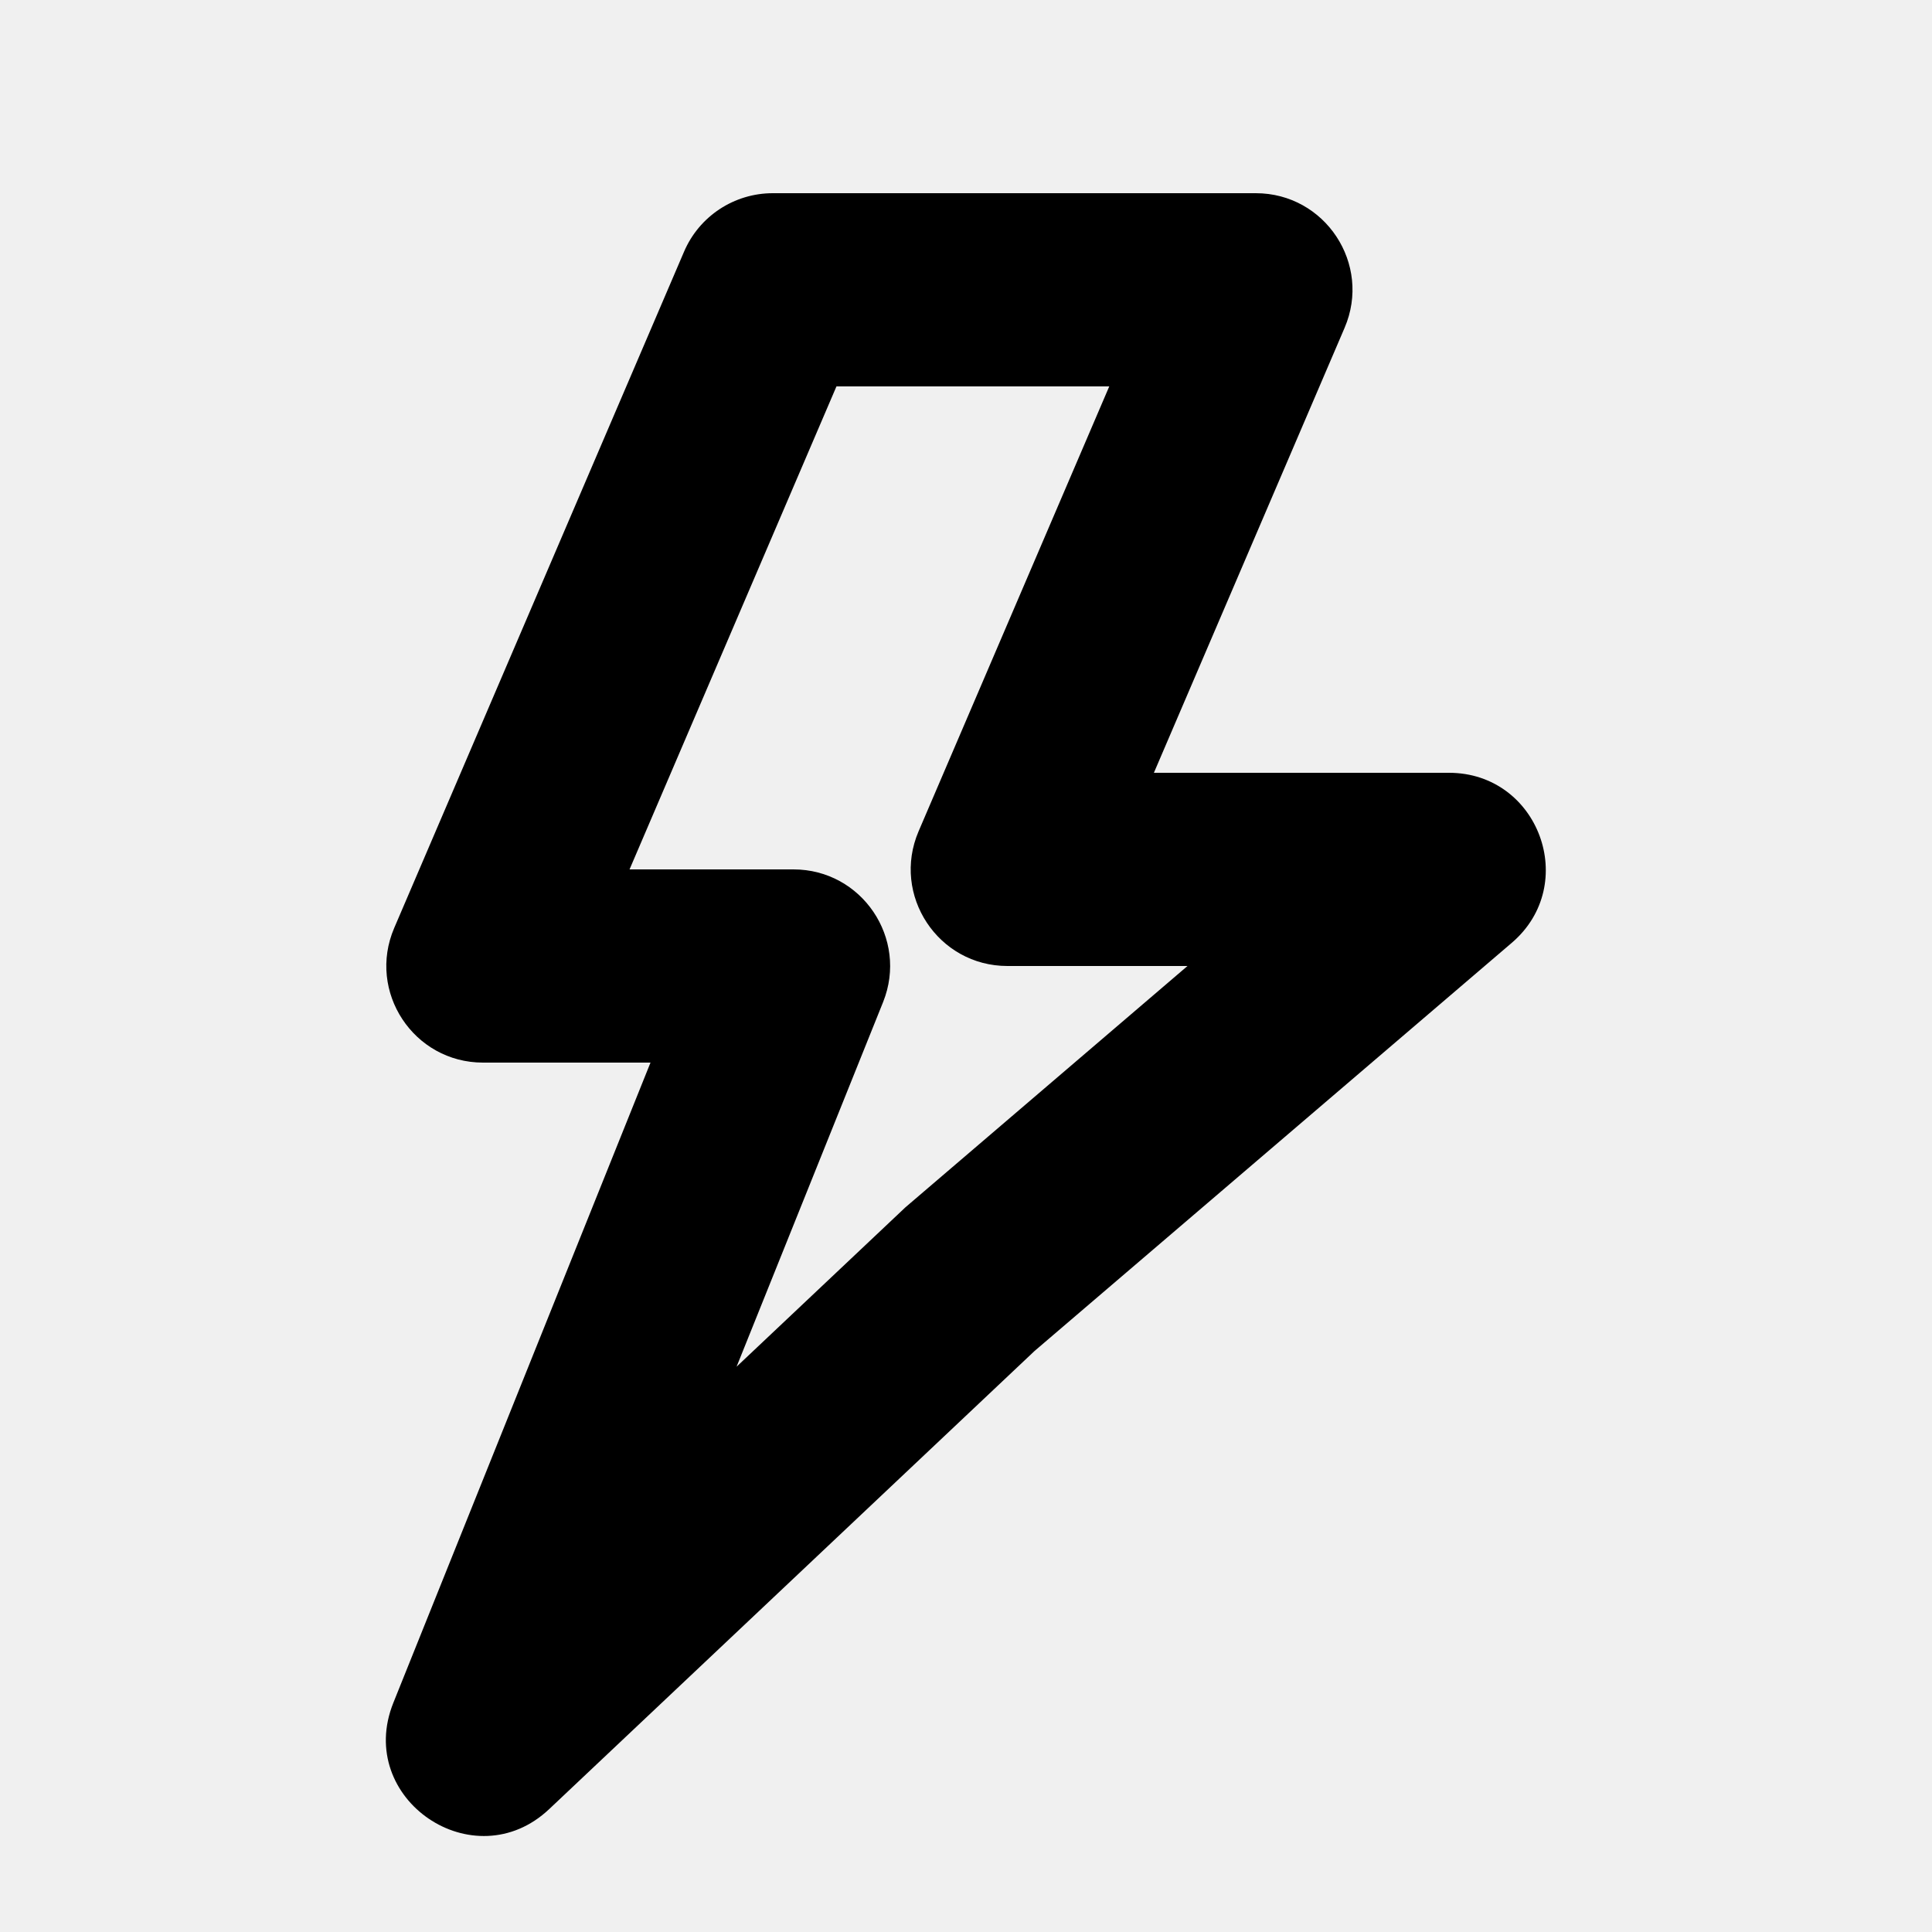
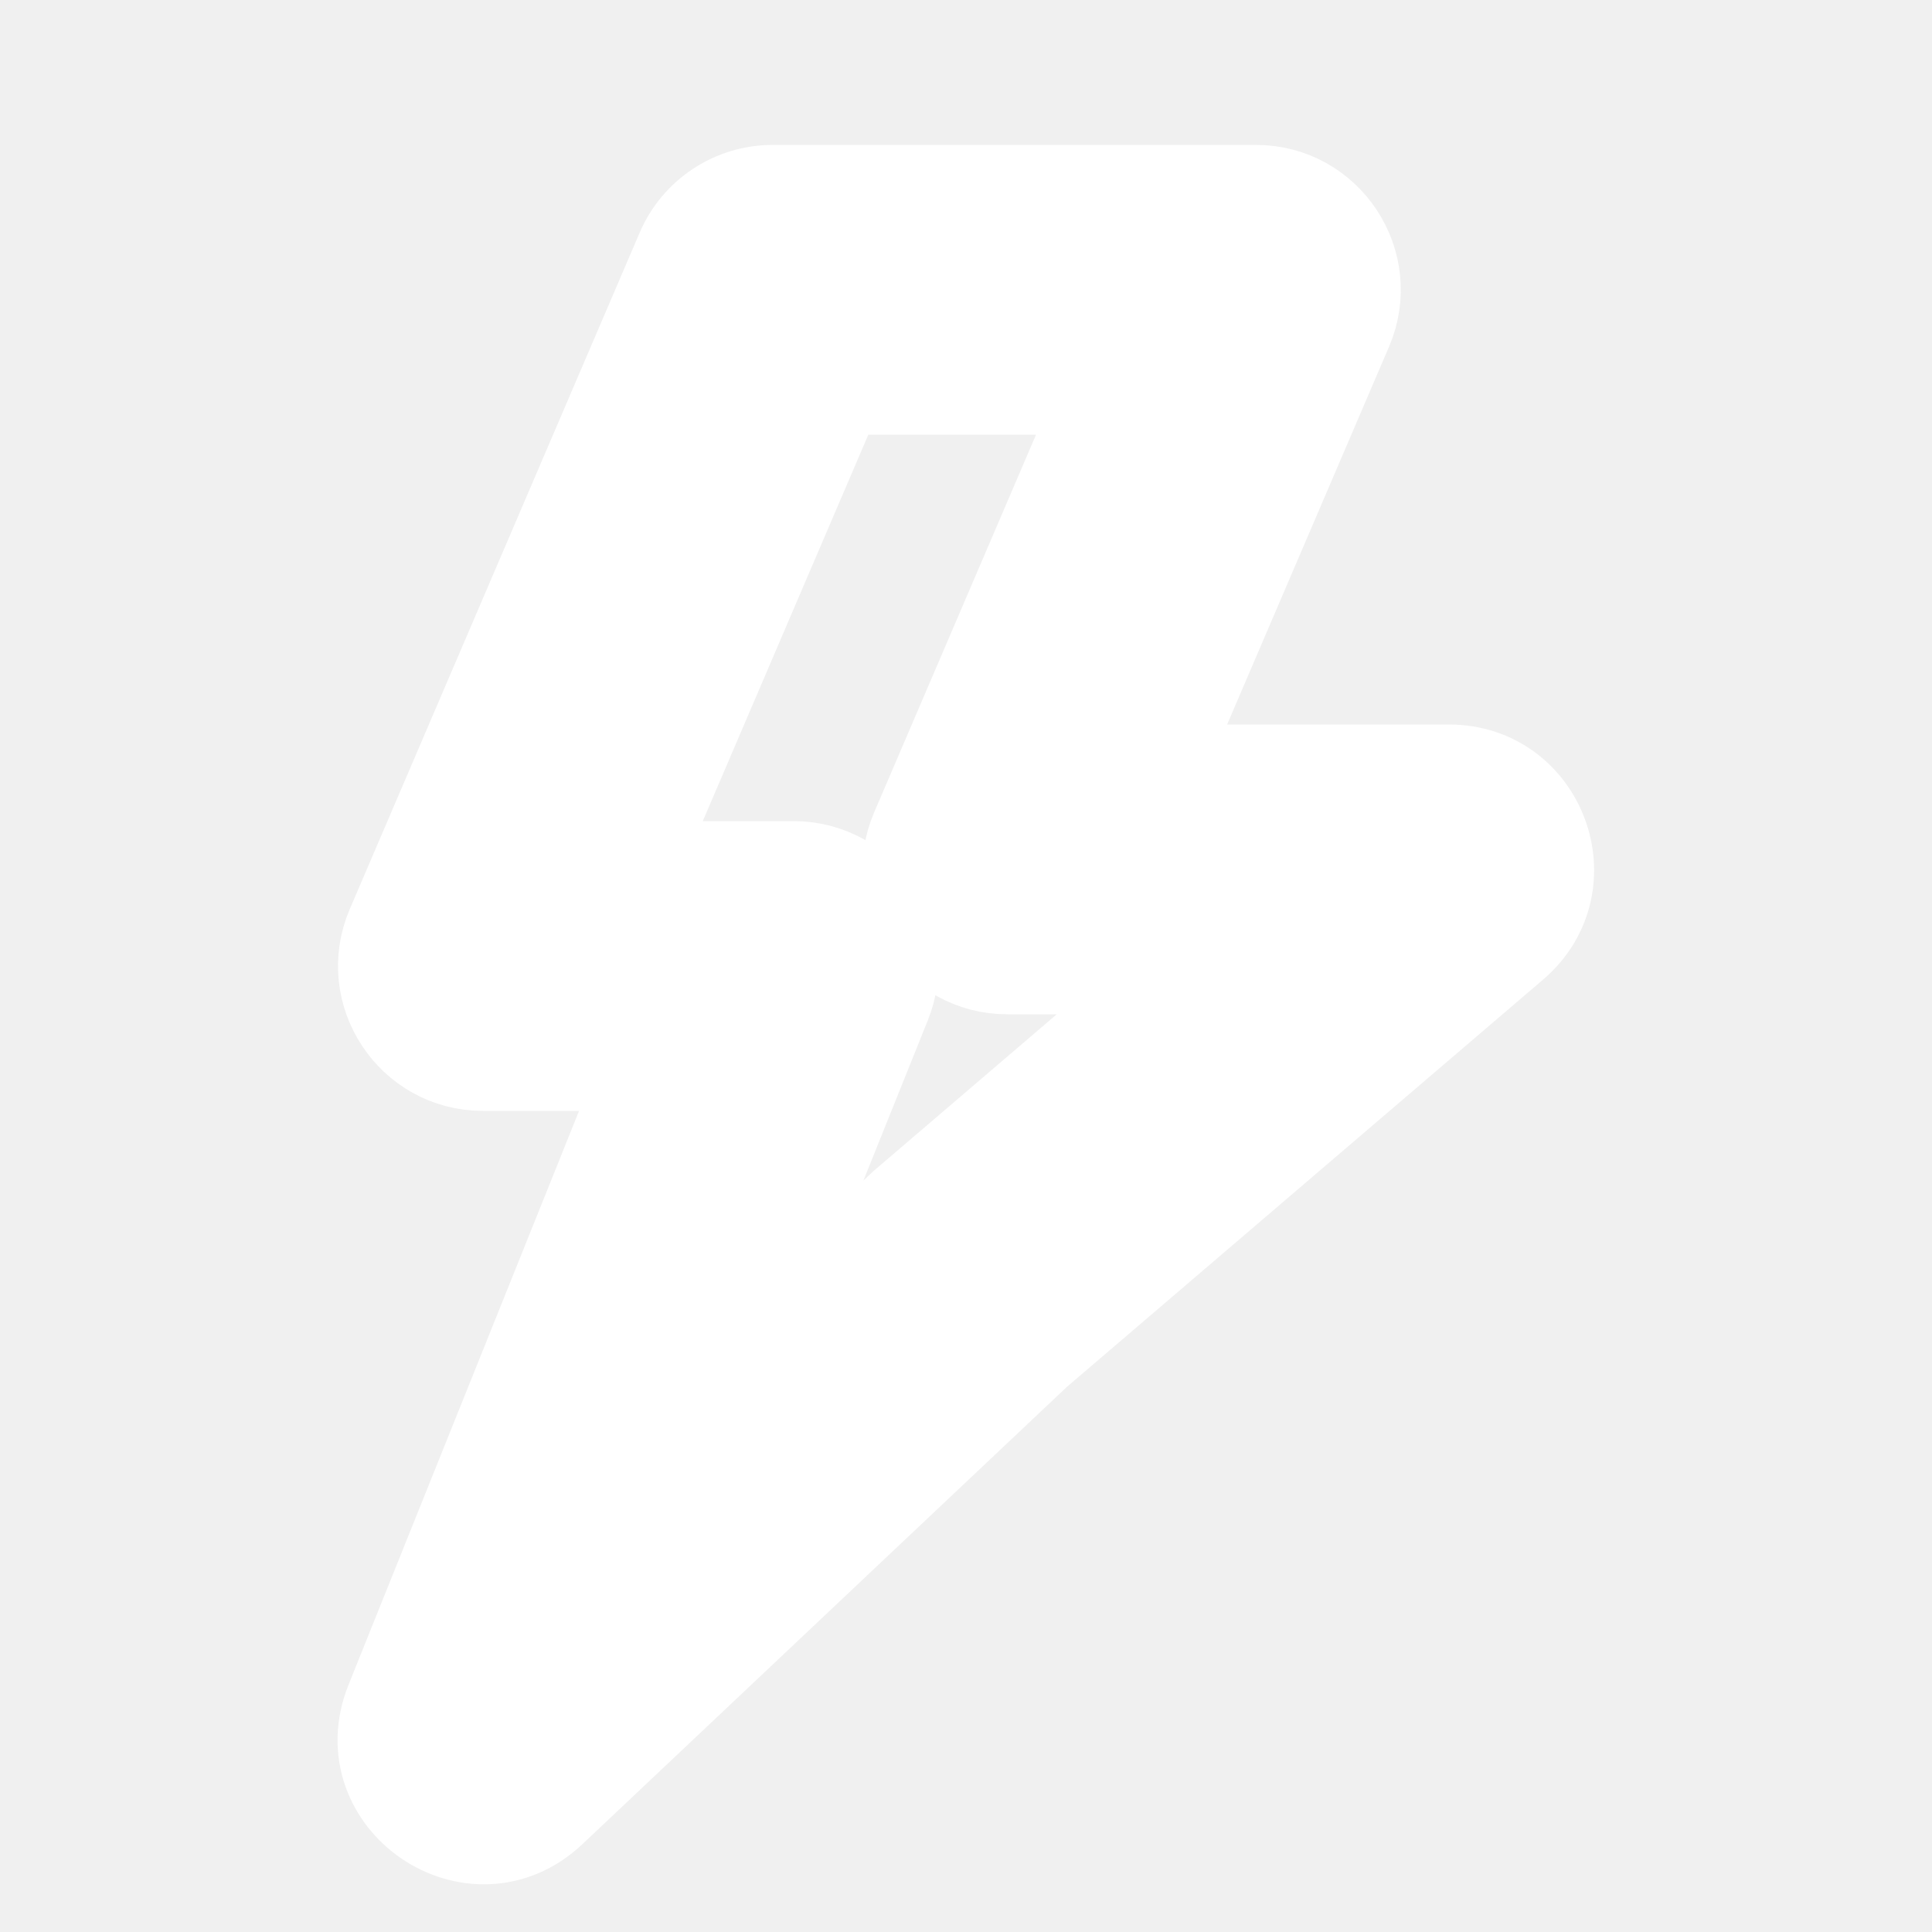
- <svg xmlns="http://www.w3.org/2000/svg" width="20px" height="20px" viewBox="0 0 20 20" fill="none">
-   <path fill-rule="evenodd" clip-rule="evenodd" d="M15 8H11.945L13.919 3.394C14.202 2.734 13.718 2 13 2H8C7.6 2 7.238 2.238 7.081 2.606L4.081 9.606C3.798 10.266 4.282 11 5 11H6.734L4.072 17.627C3.672 18.622 4.907 19.463 5.686 18.727L10.71 13.985L15.65 9.76C16.356 9.156 15.929 8 15 8ZM9.509 8.606C9.227 9.266 9.711 10 10.429 10H12.293L9.373 12.498L7.625 14.148L9.142 10.373C9.405 9.716 8.922 9 8.214 9H6.517L8.659 4H11.483L9.509 8.606Z" fill="currentColor" />
+ <svg xmlns="http://www.w3.org/2000/svg" stroke="white" fill="white" width="12" height="12" viewBox="0 0 20 20">
+   <path fill-rule="evenodd" clip-rule="evenodd" d="M15 8H11.945L13.919 3.394C14.202 2.734 13.718 2 13 2H8C7.6 2 7.238 2.238 7.081 2.606L4.081 9.606C3.798 10.266 4.282 11 5 11H6.734L4.072 17.627C3.672 18.622 4.907 19.463 5.686 18.727L10.71 13.985L15.65 9.76C16.356 9.156 15.929 8 15 8ZM9.509 8.606C9.227 9.266 9.711 10 10.429 10H12.293L9.373 12.498L7.625 14.148L9.142 10.373C9.405 9.716 8.922 9 8.214 9H6.517L8.659 4H11.483L9.509 8.606Z" />
</svg>
